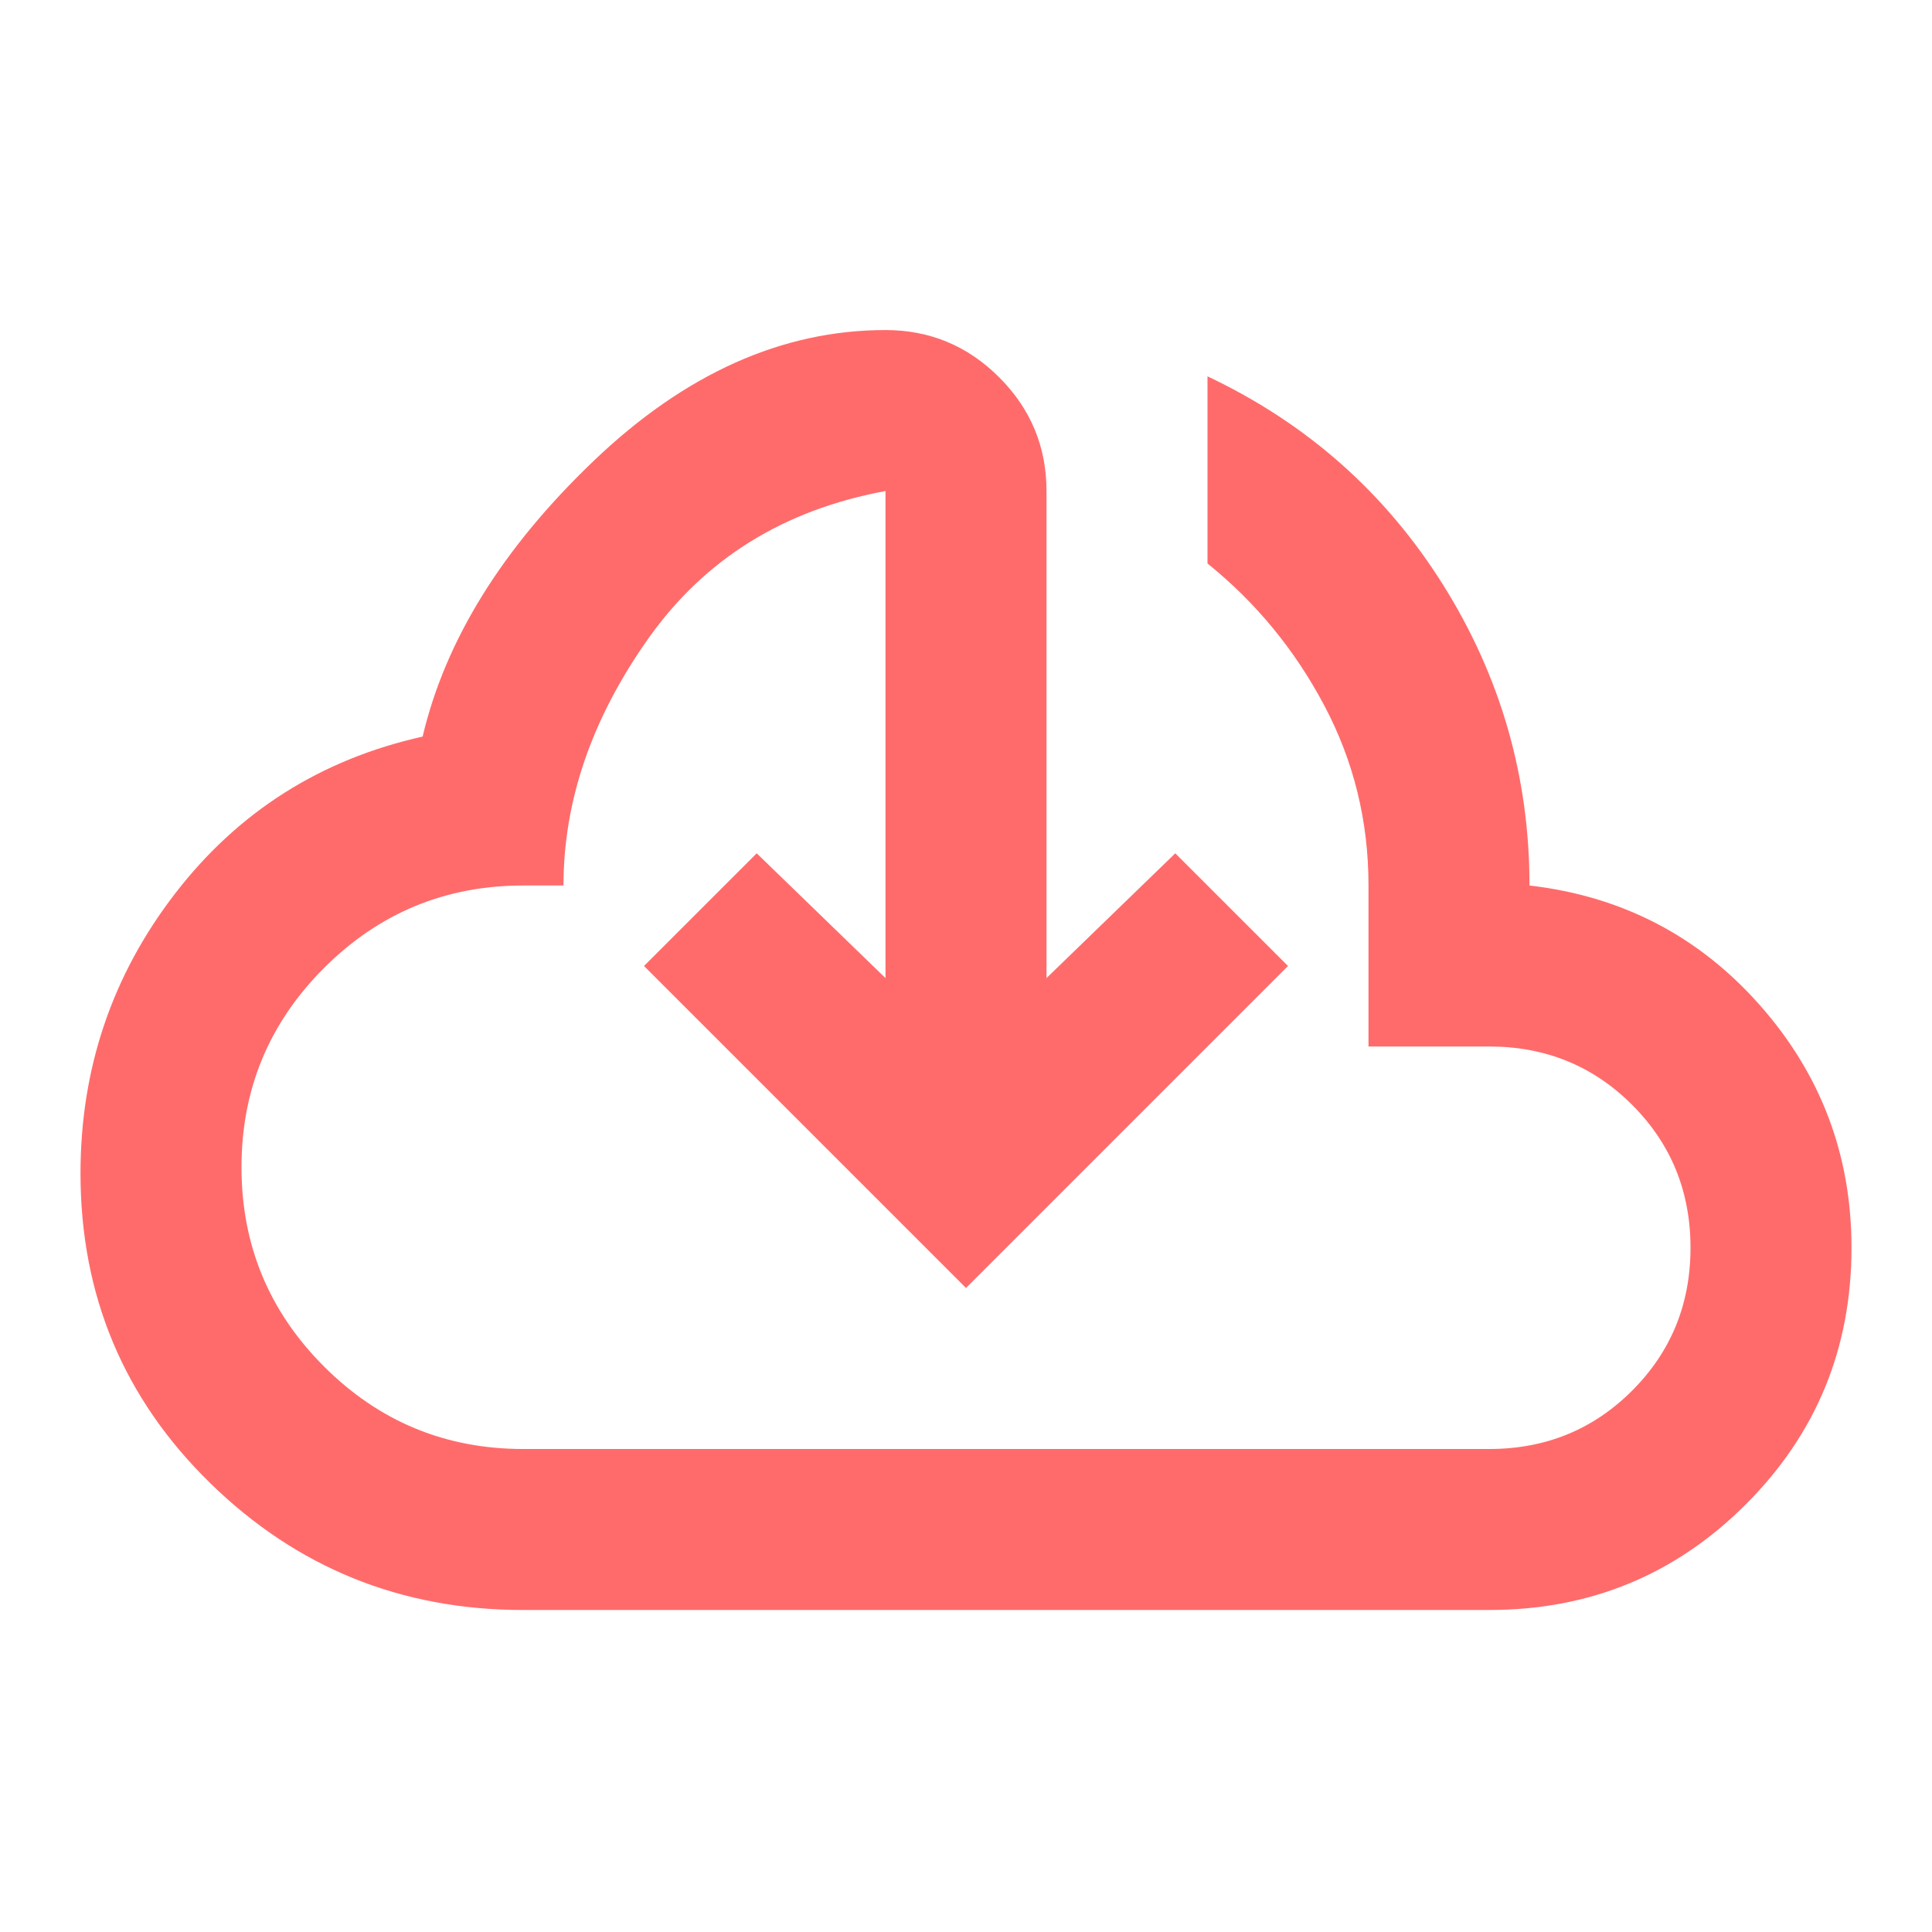
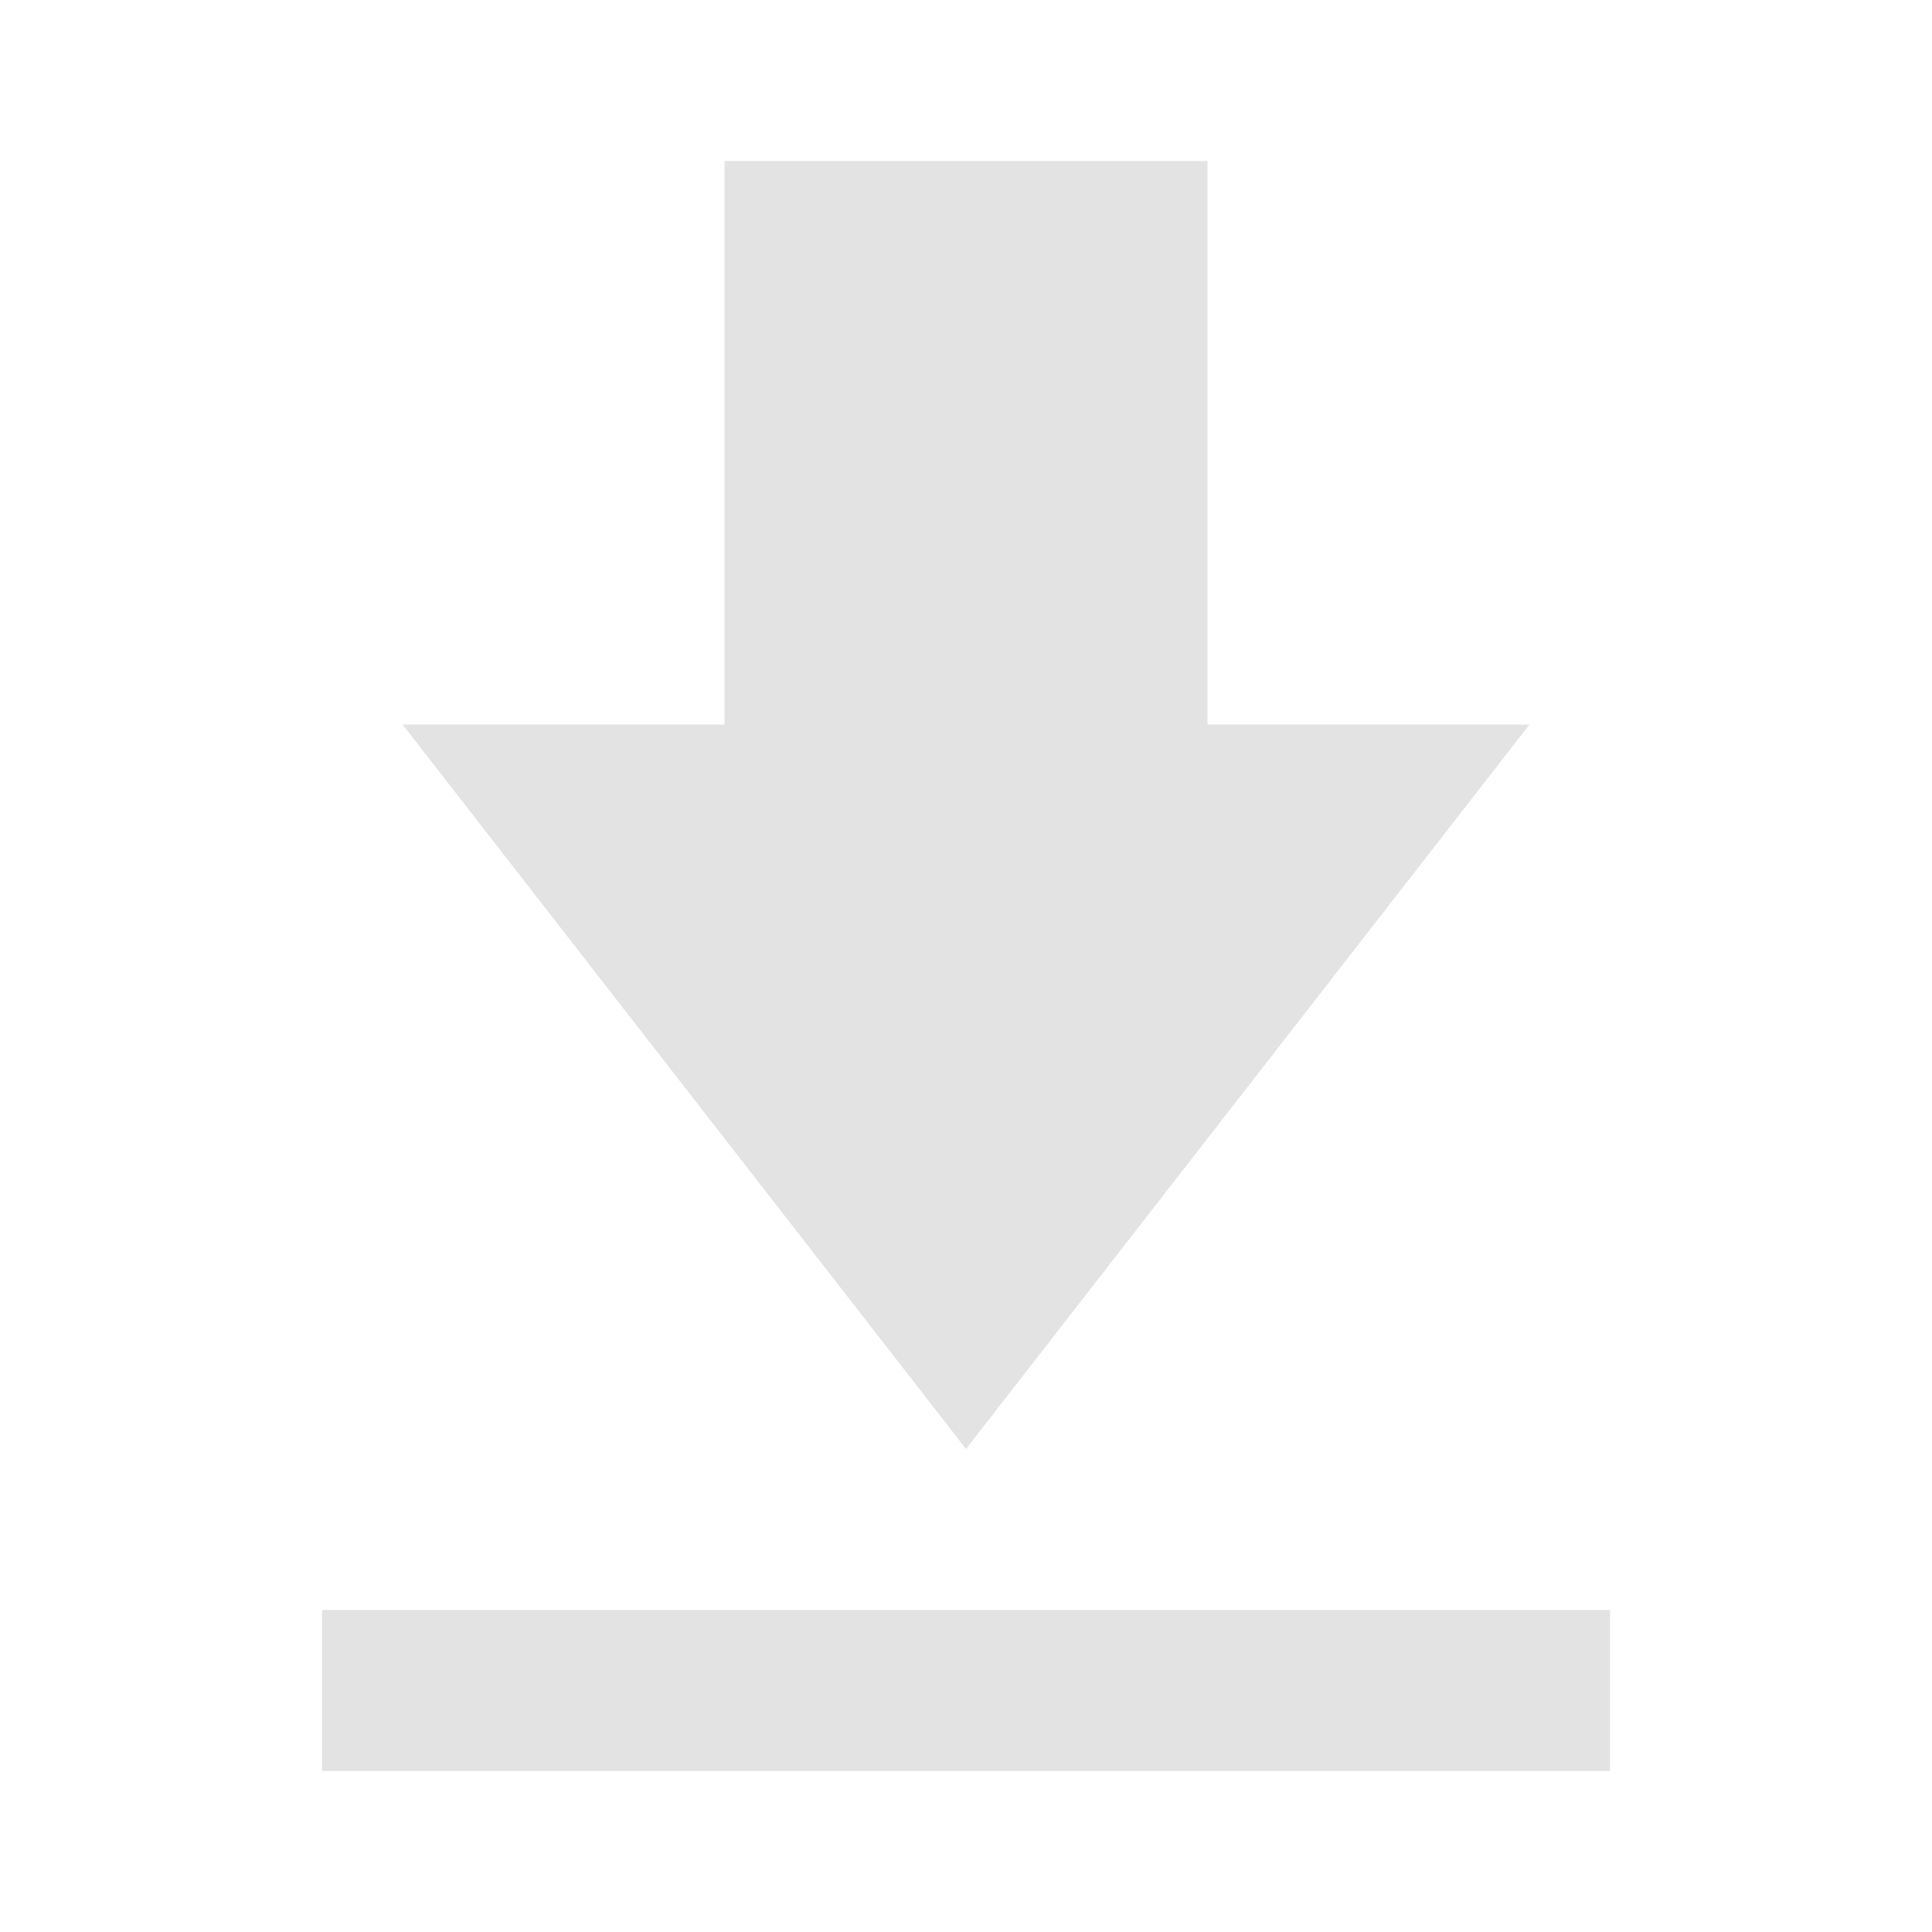
- <svg xmlns="http://www.w3.org/2000/svg" height="24px" viewBox="0 -960 960 960" width="24px" fill="#FF6B6B">
-   <path d="M260-160q-91 0-155.5-63T40-377q0-78 47-139t123-78q17-72 85-137t145-65q33 0 56.5 23.5T520-716v242l64-62 56 56-160 160-160-160 56-56 64 62v-242q-76 14-118 73.5T280-520h-20q-58 0-99 41t-41 99q0 58 41 99t99 41h480q42 0 71-29t29-71q0-42-29-71t-71-29h-60v-80q0-48-22-89.5T600-680v-93q74 35 117 103.5T760-520q69 8 114.5 59.5T920-340q0 75-52.5 127.5T740-160H260Zm220-358Z" />
+ <svg xmlns="http://www.w3.org/2000/svg" height="24px" viewBox="0 -960 960 960" width="24px" fill="#e3e3e3">
+   <path d="M160-80v-80h640v80H160Zm320-160L200-600h160v-280h240v280h160L480-240Z" />
</svg>
